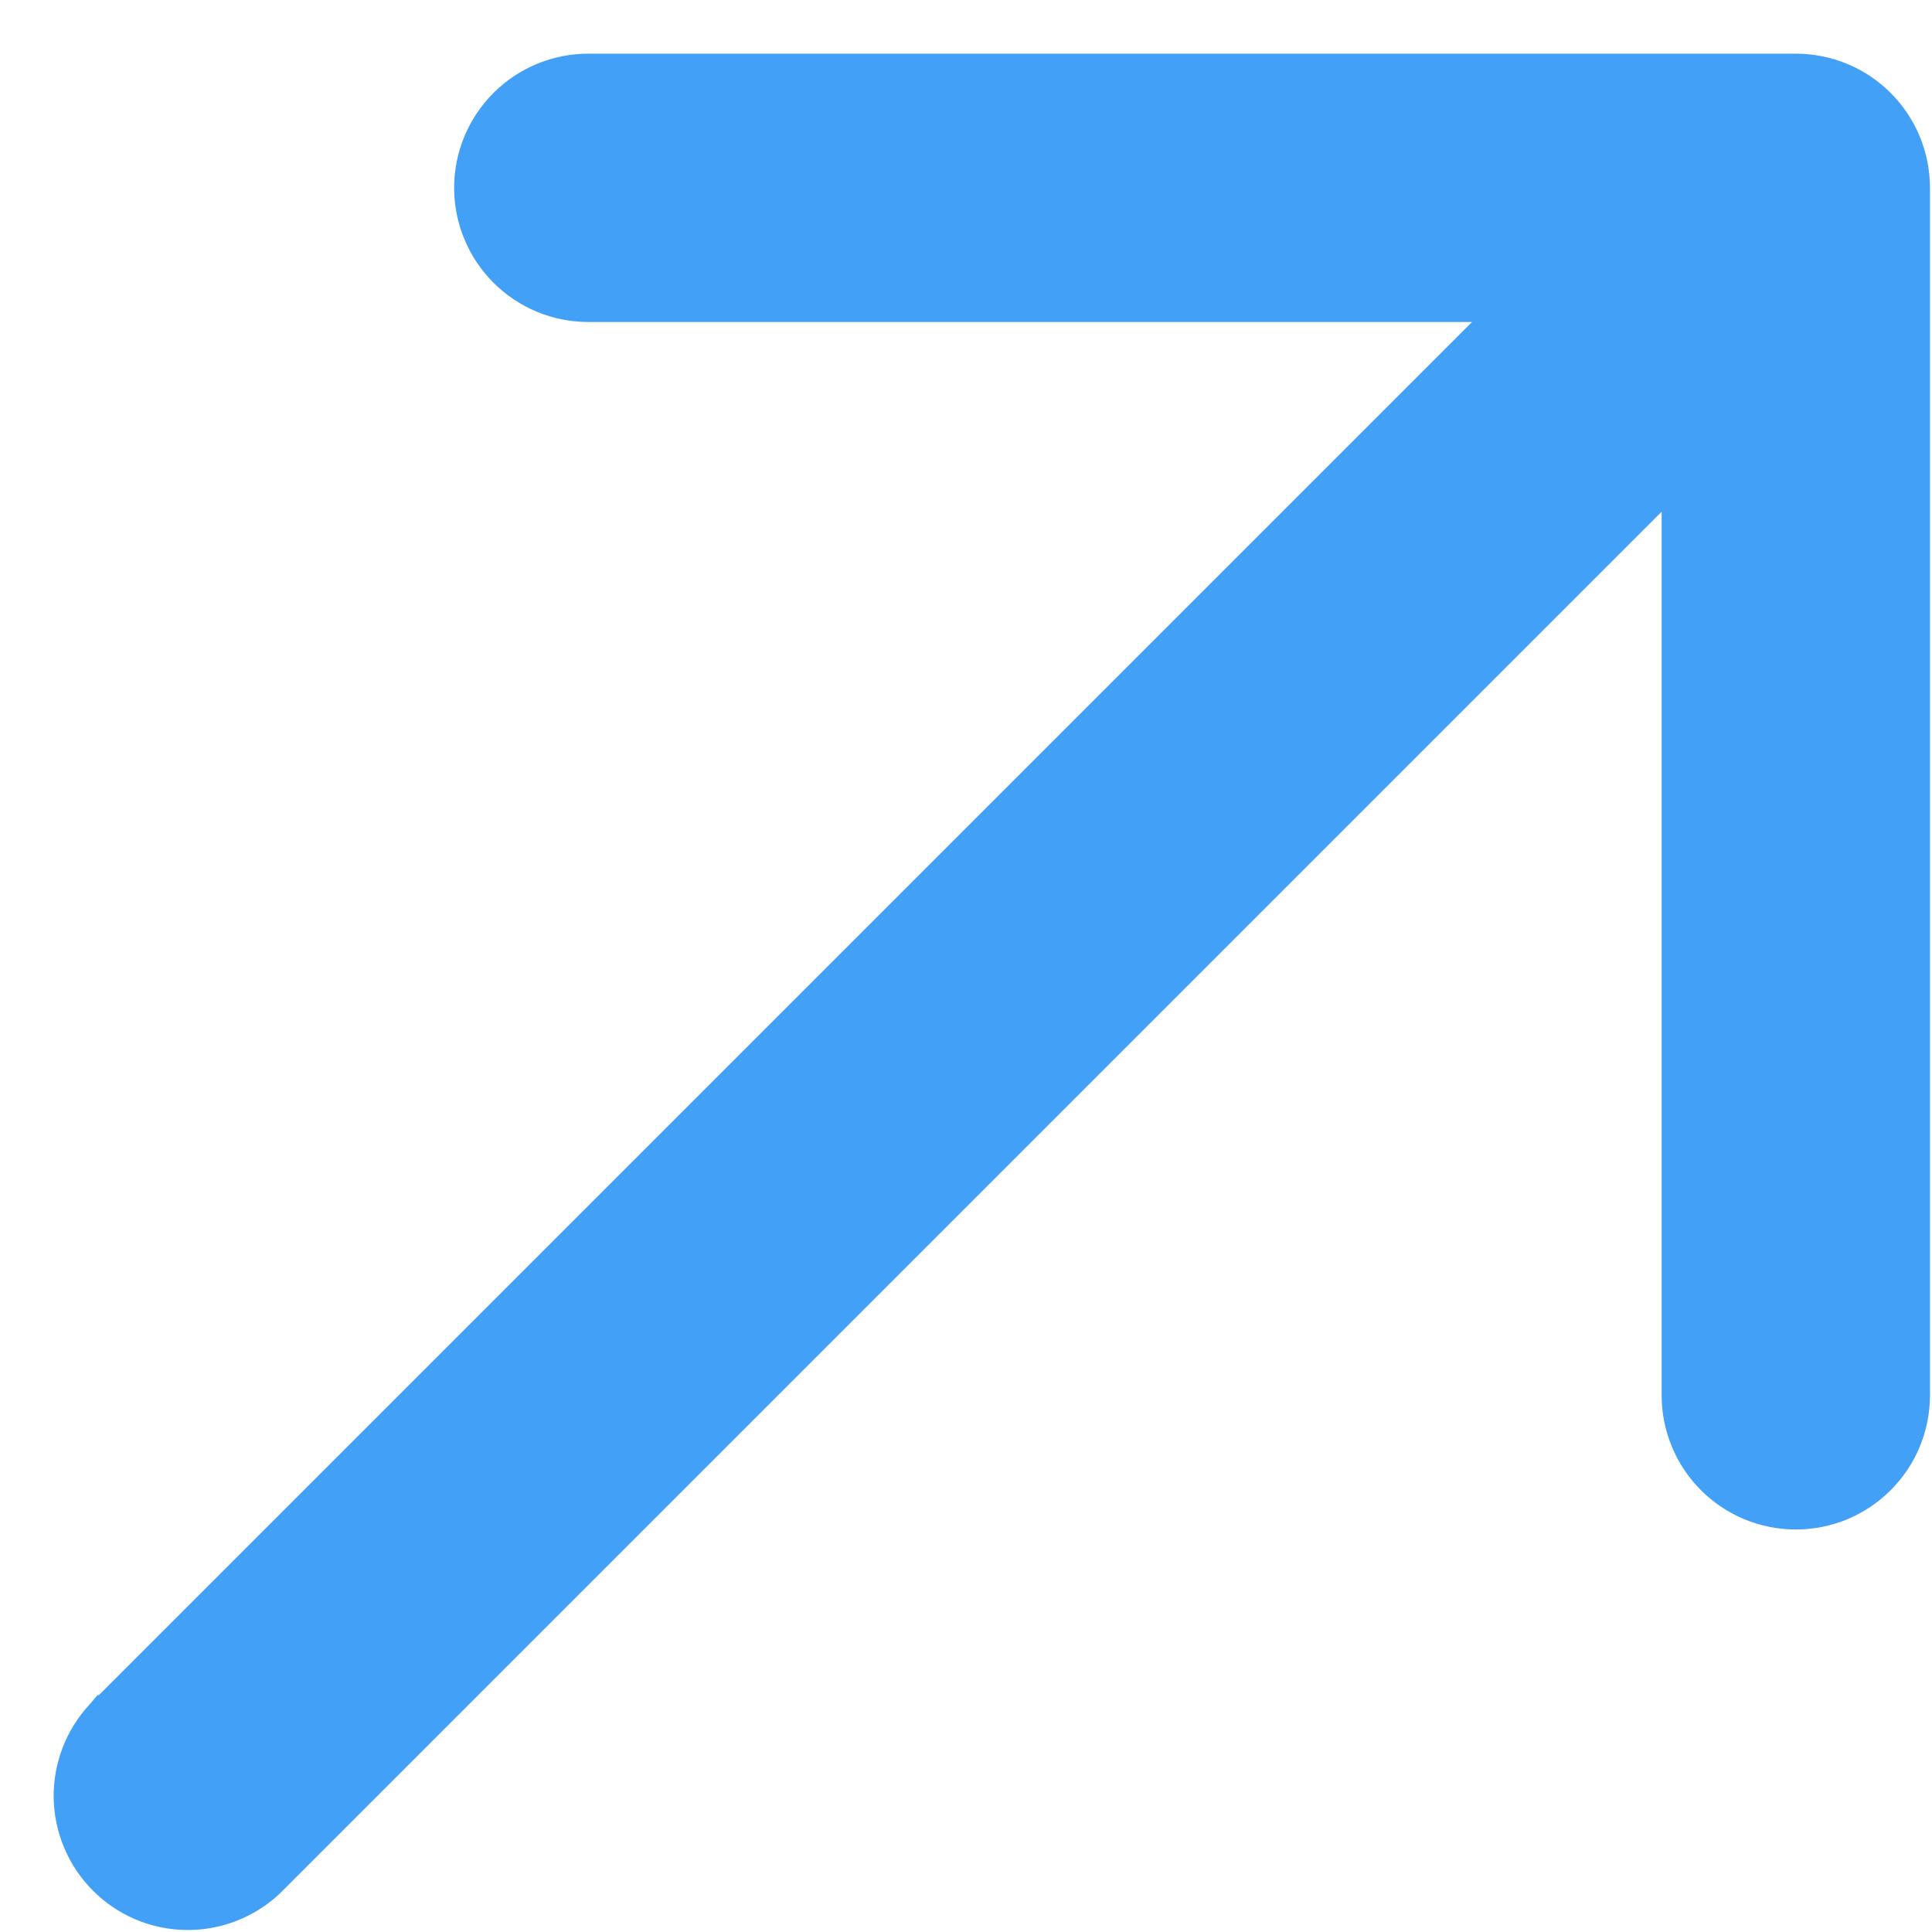
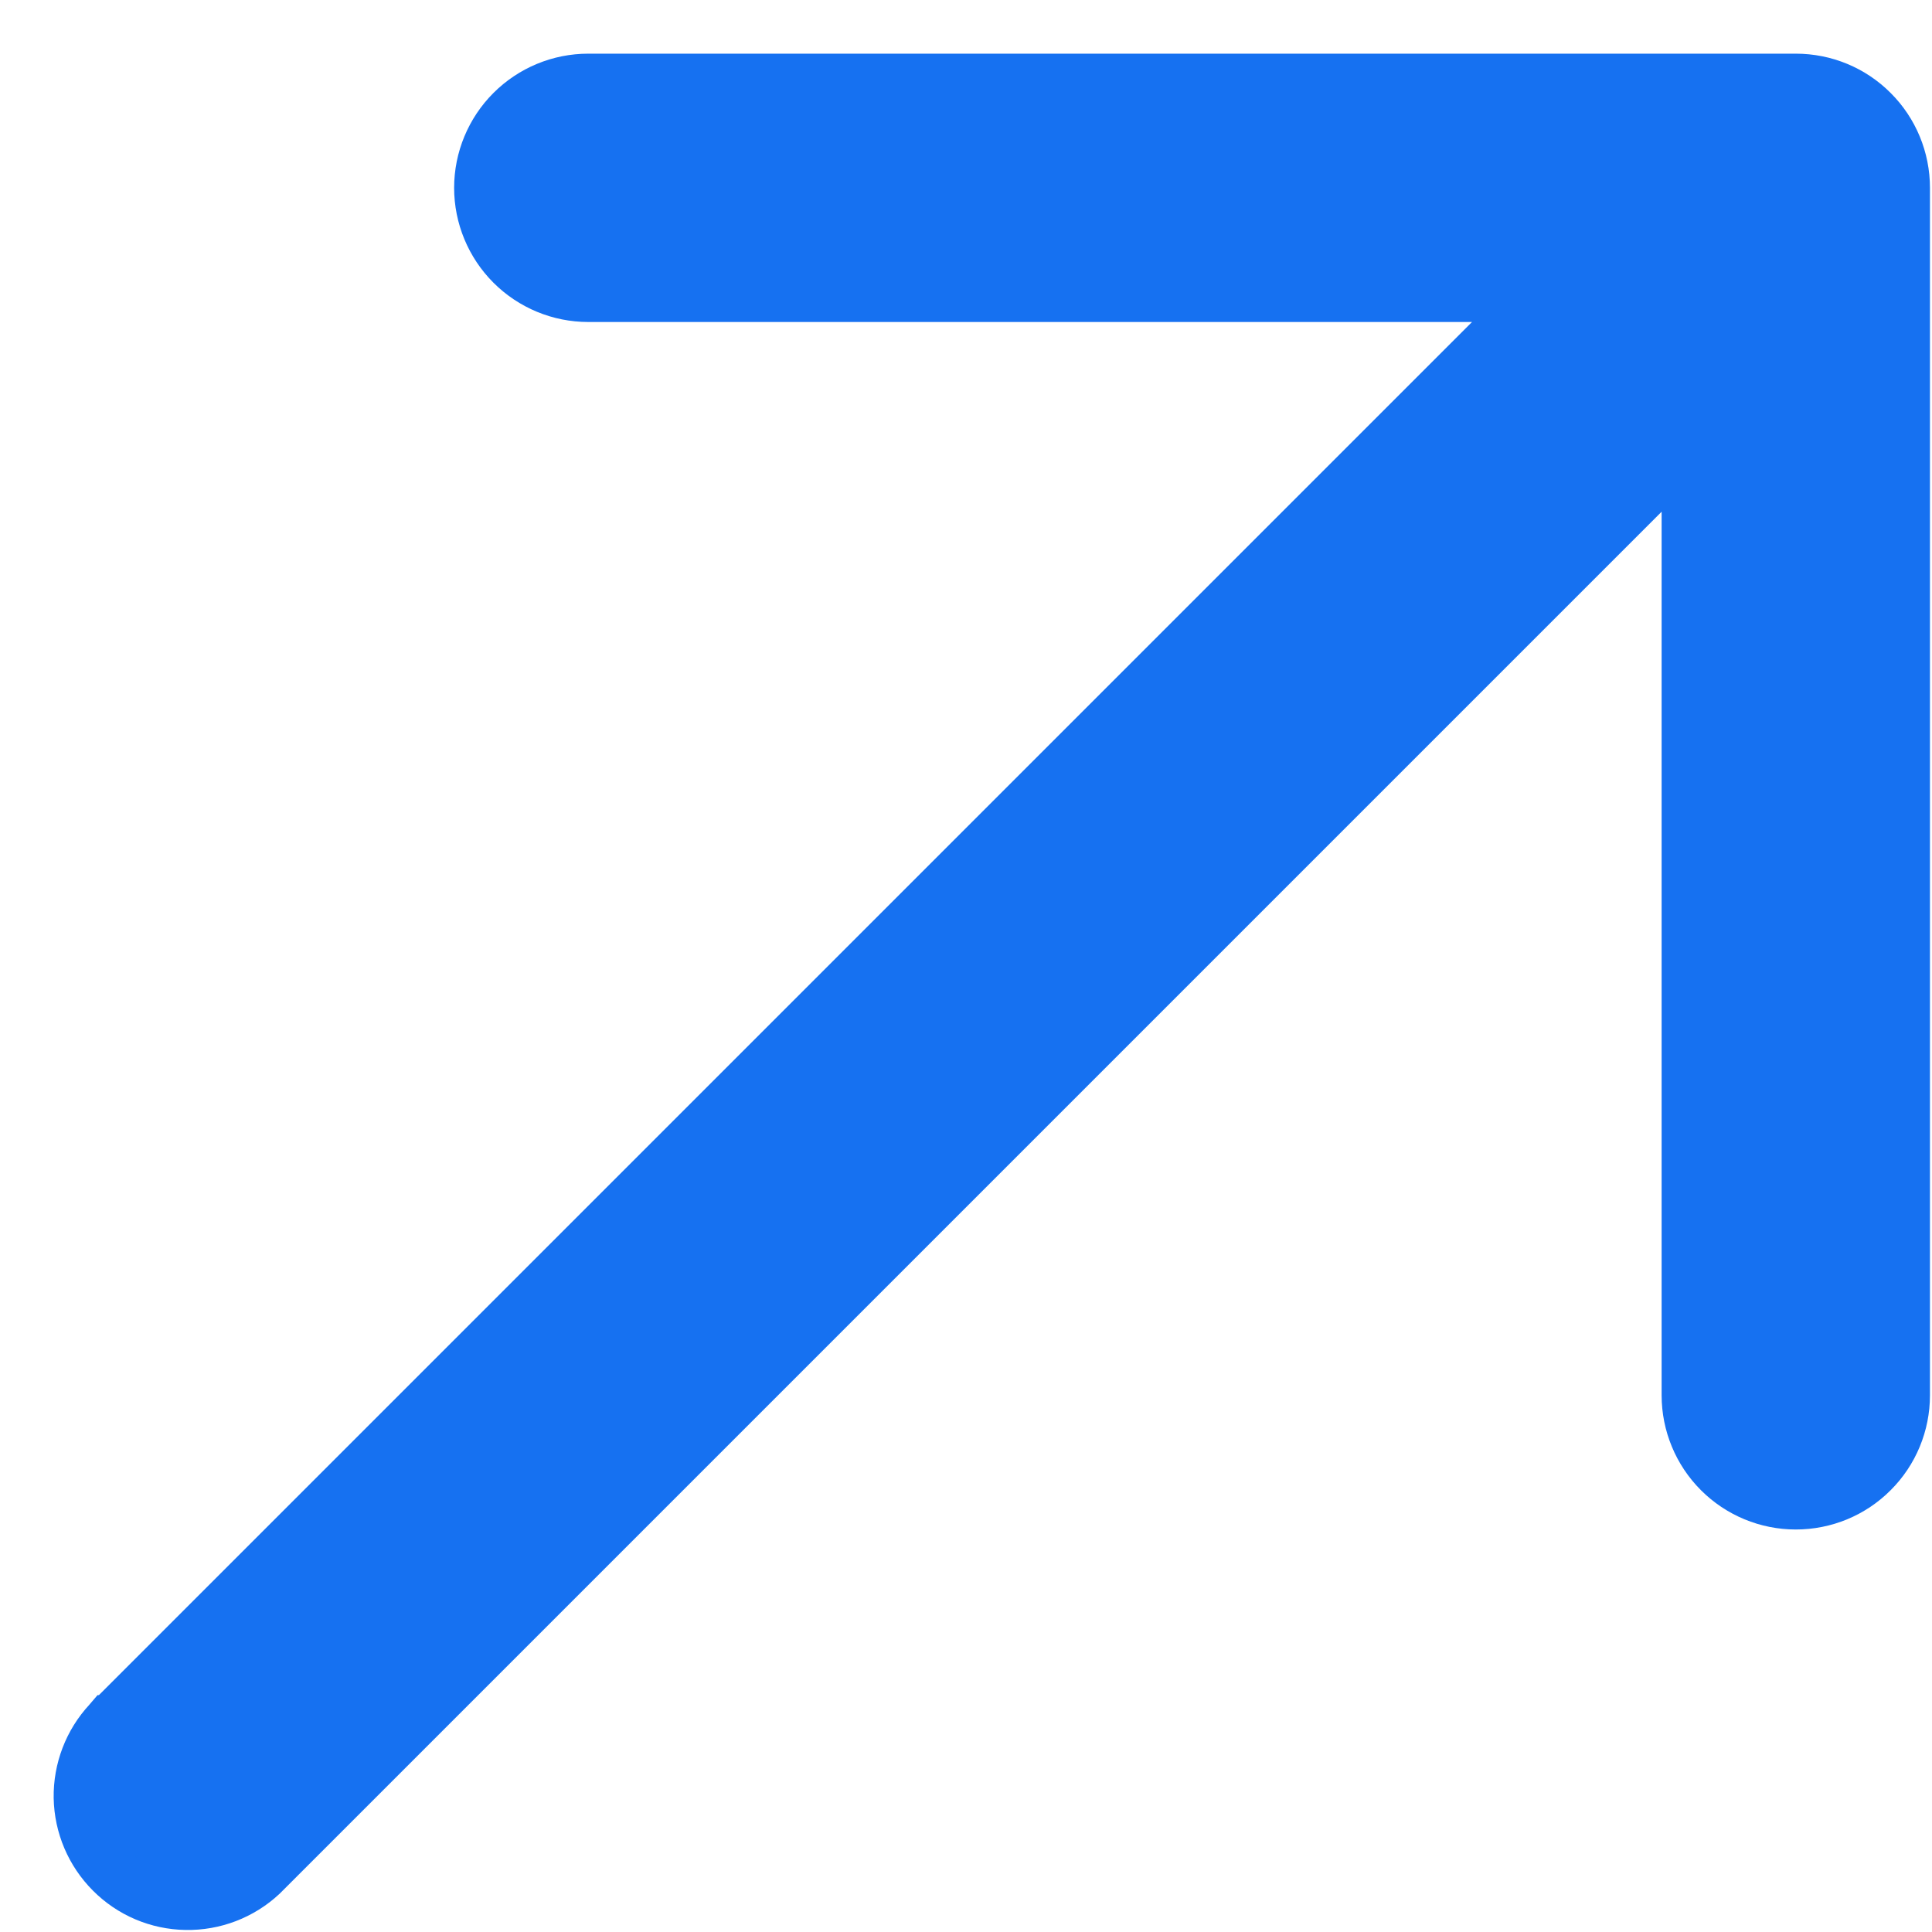
<svg xmlns="http://www.w3.org/2000/svg" width="18" height="18" viewBox="0 0 18 18" fill="none">
-   <path d="M2.432 17.463L2.432 17.463L2.438 17.457L15.731 4.164V13C15.731 13.265 15.837 13.52 16.024 13.707C16.212 13.895 16.466 14 16.731 14C16.997 14 17.251 13.895 17.438 13.707C17.626 13.52 17.731 13.265 17.731 13V1.75C17.731 1.485 17.626 1.23 17.438 1.043C17.251 0.855 16.997 0.75 16.731 0.75H5.481C5.216 0.75 4.962 0.855 4.774 1.043C4.587 1.23 4.481 1.485 4.481 1.75C4.481 2.015 4.587 2.27 4.774 2.457C4.962 2.645 5.216 2.75 5.481 2.75H14.318L1.025 16.043L1.024 16.043L1.018 16.05C0.842 16.239 0.746 16.49 0.75 16.749C0.755 17.008 0.86 17.255 1.043 17.438C1.226 17.622 1.473 17.727 1.732 17.731C1.991 17.736 2.242 17.64 2.432 17.463Z" fill="#43A0F7" stroke="#43A0F7" stroke-width="0.5" />
+   <path d="M2.432 17.463L2.432 17.463L2.438 17.457L15.731 4.164V13C15.731 13.265 15.837 13.52 16.024 13.707C16.212 13.895 16.466 14 16.731 14C16.997 14 17.251 13.895 17.438 13.707C17.626 13.52 17.731 13.265 17.731 13V1.75C17.731 1.485 17.626 1.23 17.438 1.043C17.251 0.855 16.997 0.75 16.731 0.75H5.481C5.216 0.75 4.962 0.855 4.774 1.043C4.587 1.23 4.481 1.485 4.481 1.75C4.481 2.015 4.587 2.27 4.774 2.457C4.962 2.645 5.216 2.75 5.481 2.75H14.318L1.025 16.043L1.024 16.043L1.018 16.05C0.842 16.239 0.746 16.49 0.75 16.749C0.755 17.008 0.86 17.255 1.043 17.438C1.226 17.622 1.473 17.727 1.732 17.731C1.991 17.736 2.242 17.64 2.432 17.463Z" fill="#1671F1" stroke="#1671F1" stroke-width="0.5" />
</svg>
